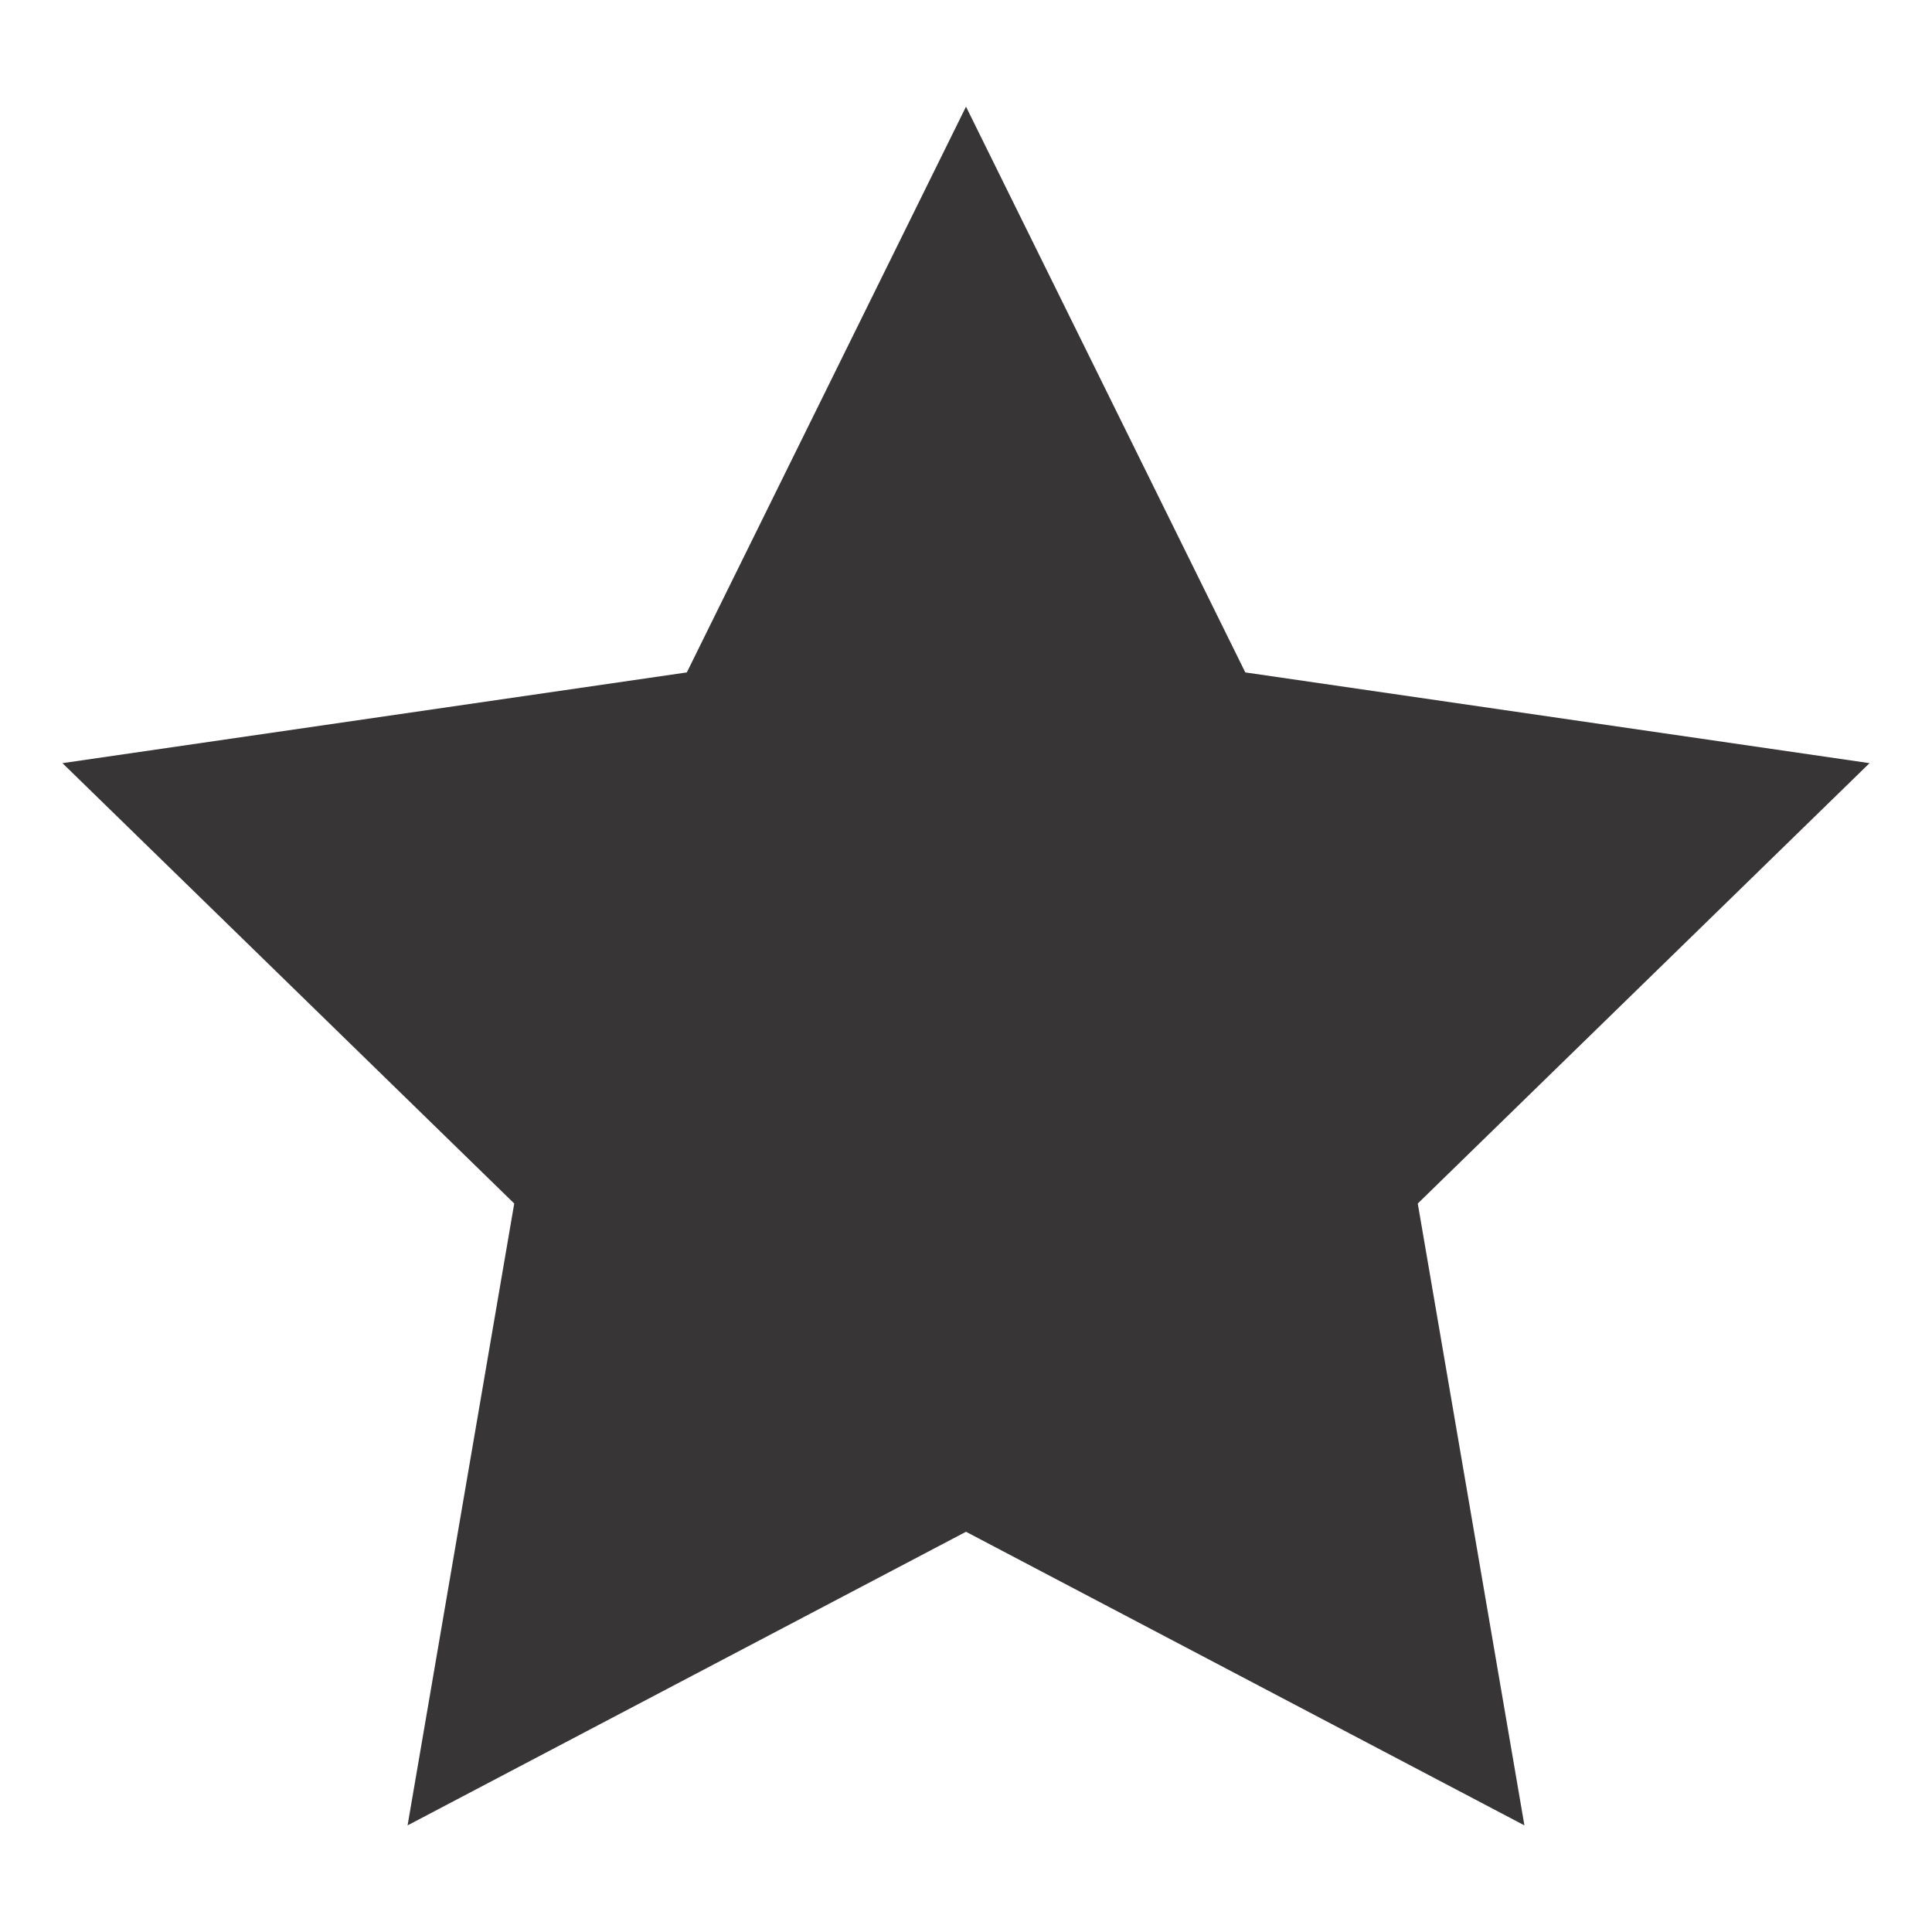
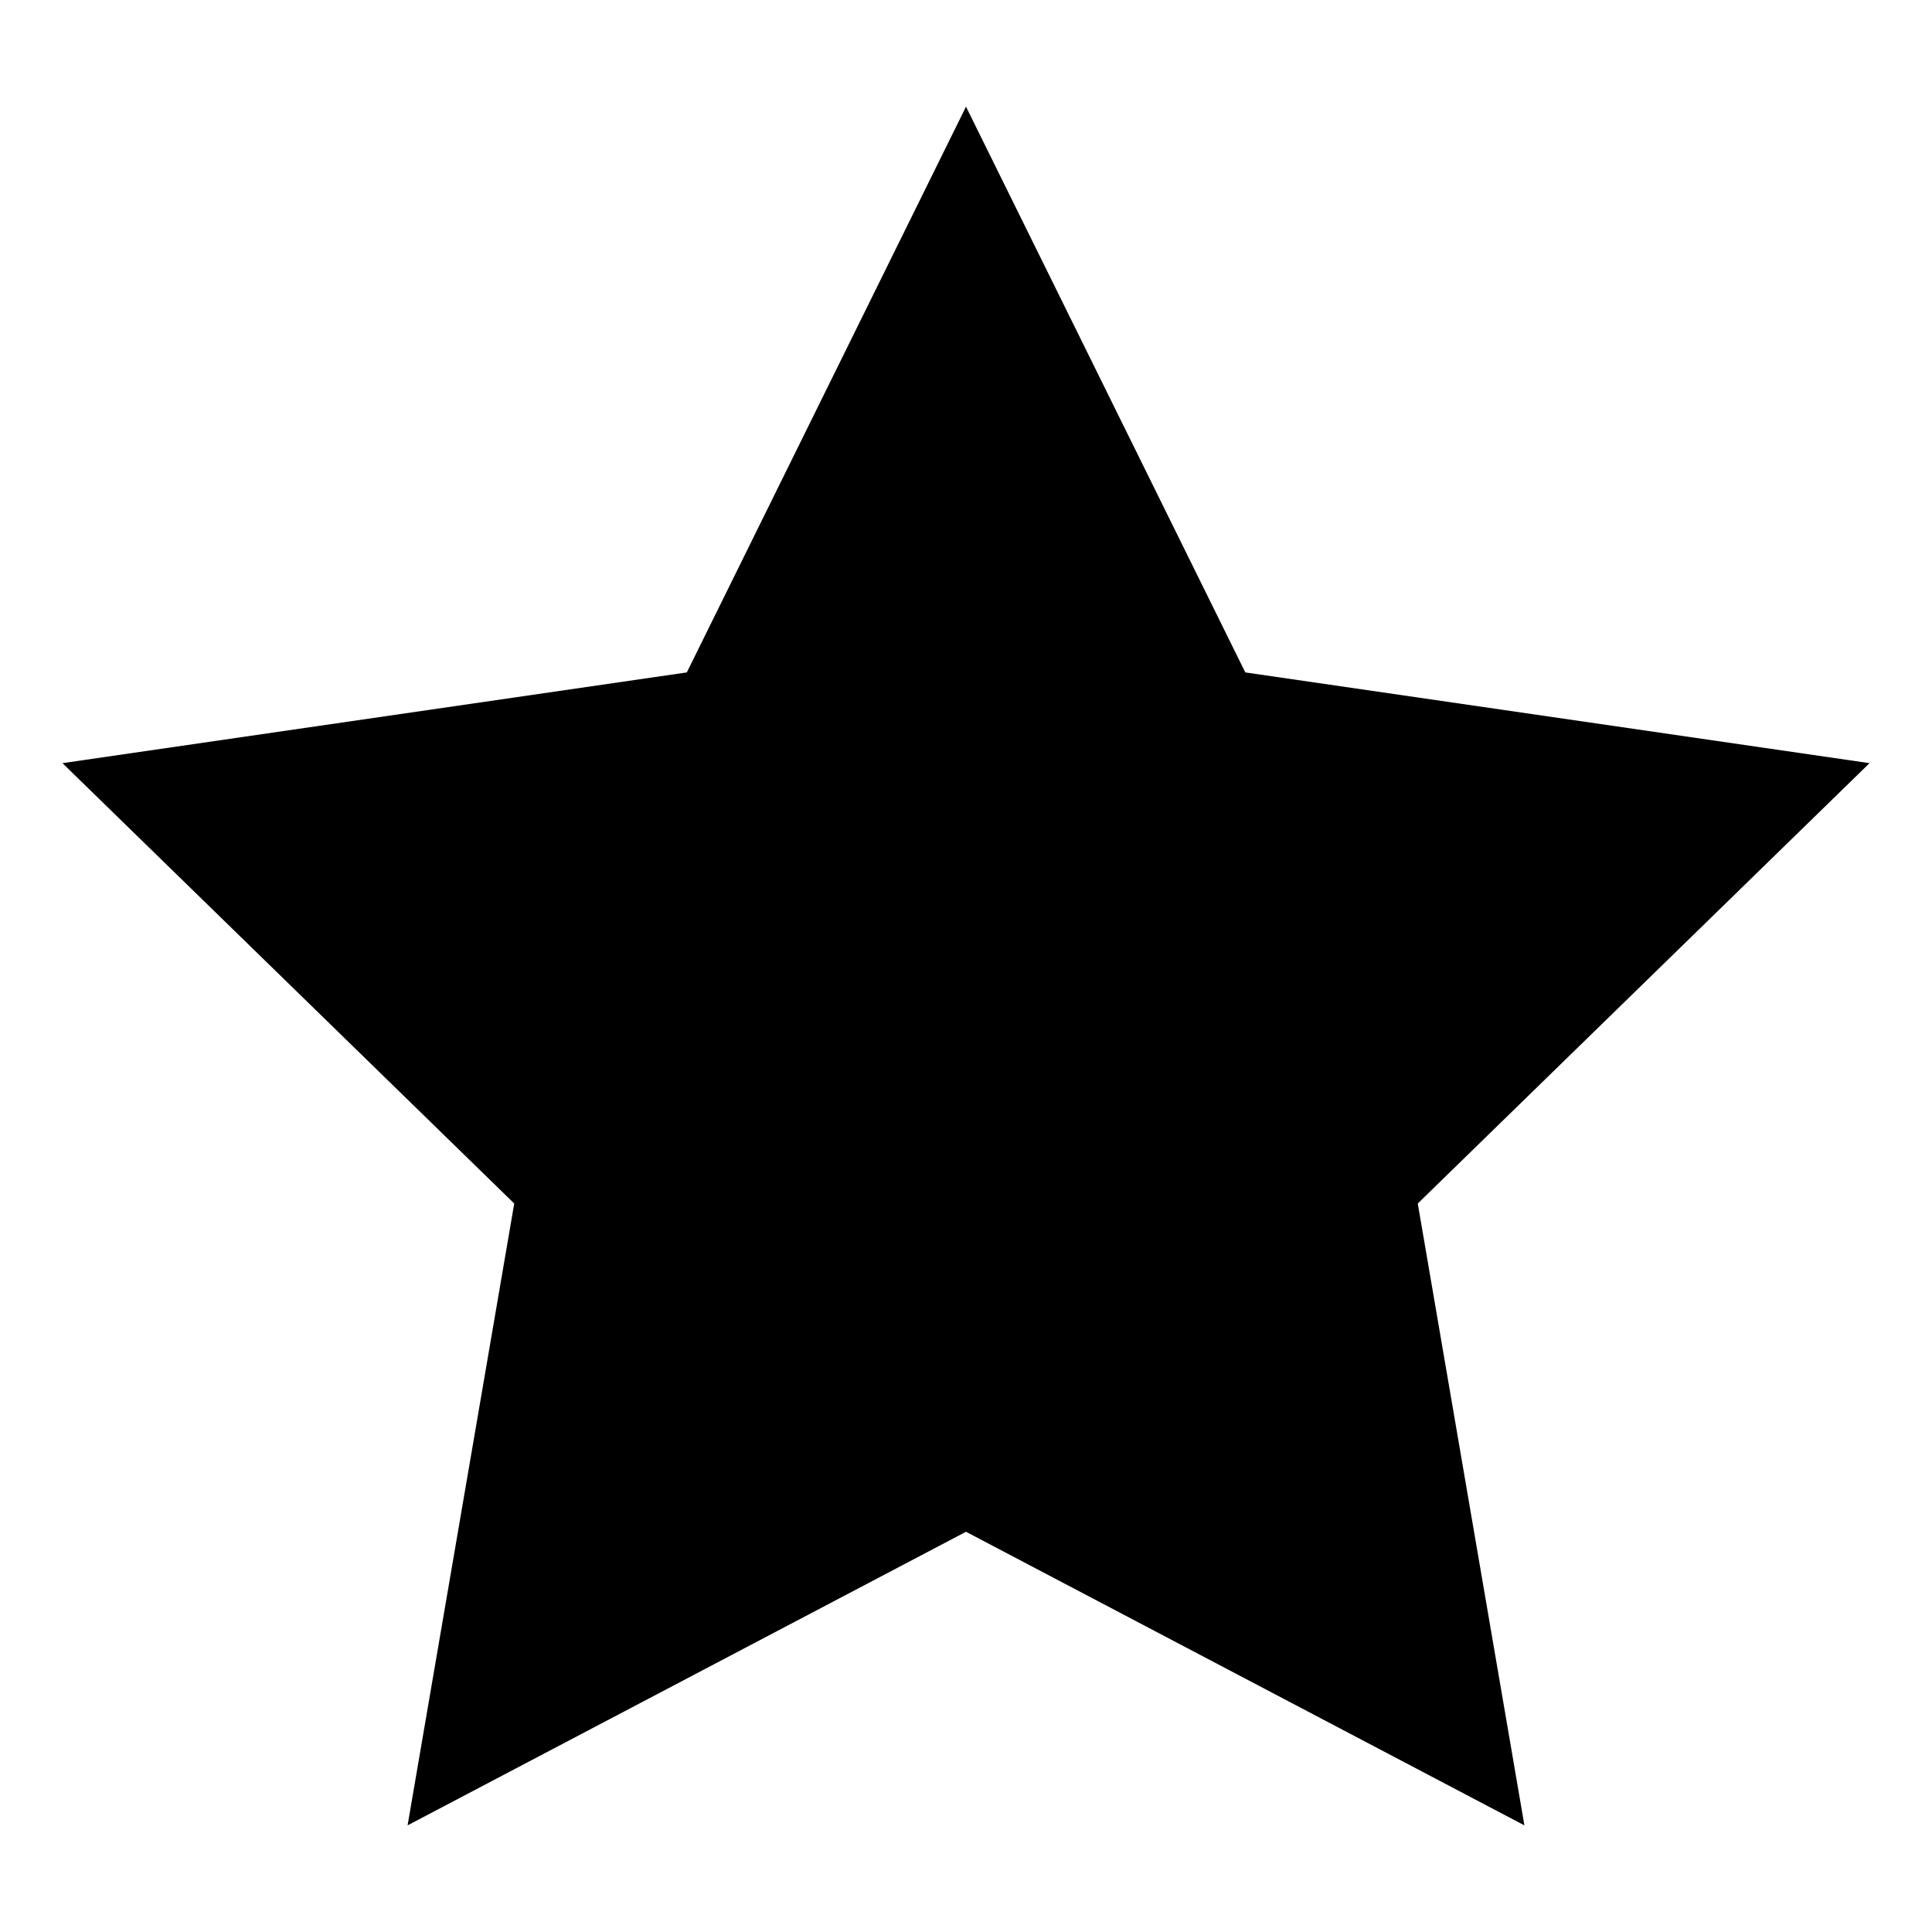
<svg xmlns="http://www.w3.org/2000/svg" version="1.1" width="37.5" height="37.5" id="svg2" xml:space="preserve">
  <defs id="defs6" />
  <g transform="matrix(1.25,0,0,-1.25,0,37.5)" id="g10">
    <g transform="translate(15,28.3438)" id="g12">
-       <path d="m 0,0 4.337,-8.785 9.693,-1.409 -7.015,-6.838 1.656,-9.656 -8.671,4.559 -8.671,-4.559 1.656,9.656 -7.015,6.838 9.695,1.409 L 0,0 z" id="path14" style="fill:#373535;fill-opacity:1;fill-rule:nonzero;stroke:none" />
+       <path d="m 0,0 4.337,-8.785 9.693,-1.409 -7.015,-6.838 1.656,-9.656 -8.671,4.559 -8.671,-4.559 1.656,9.656 -7.015,6.838 9.695,1.409 L 0,0 z" id="path14" style="fill:#000000;fill-opacity:1;fill-rule:nonzero;stroke:none" />
    </g>
  </g>
</svg>
